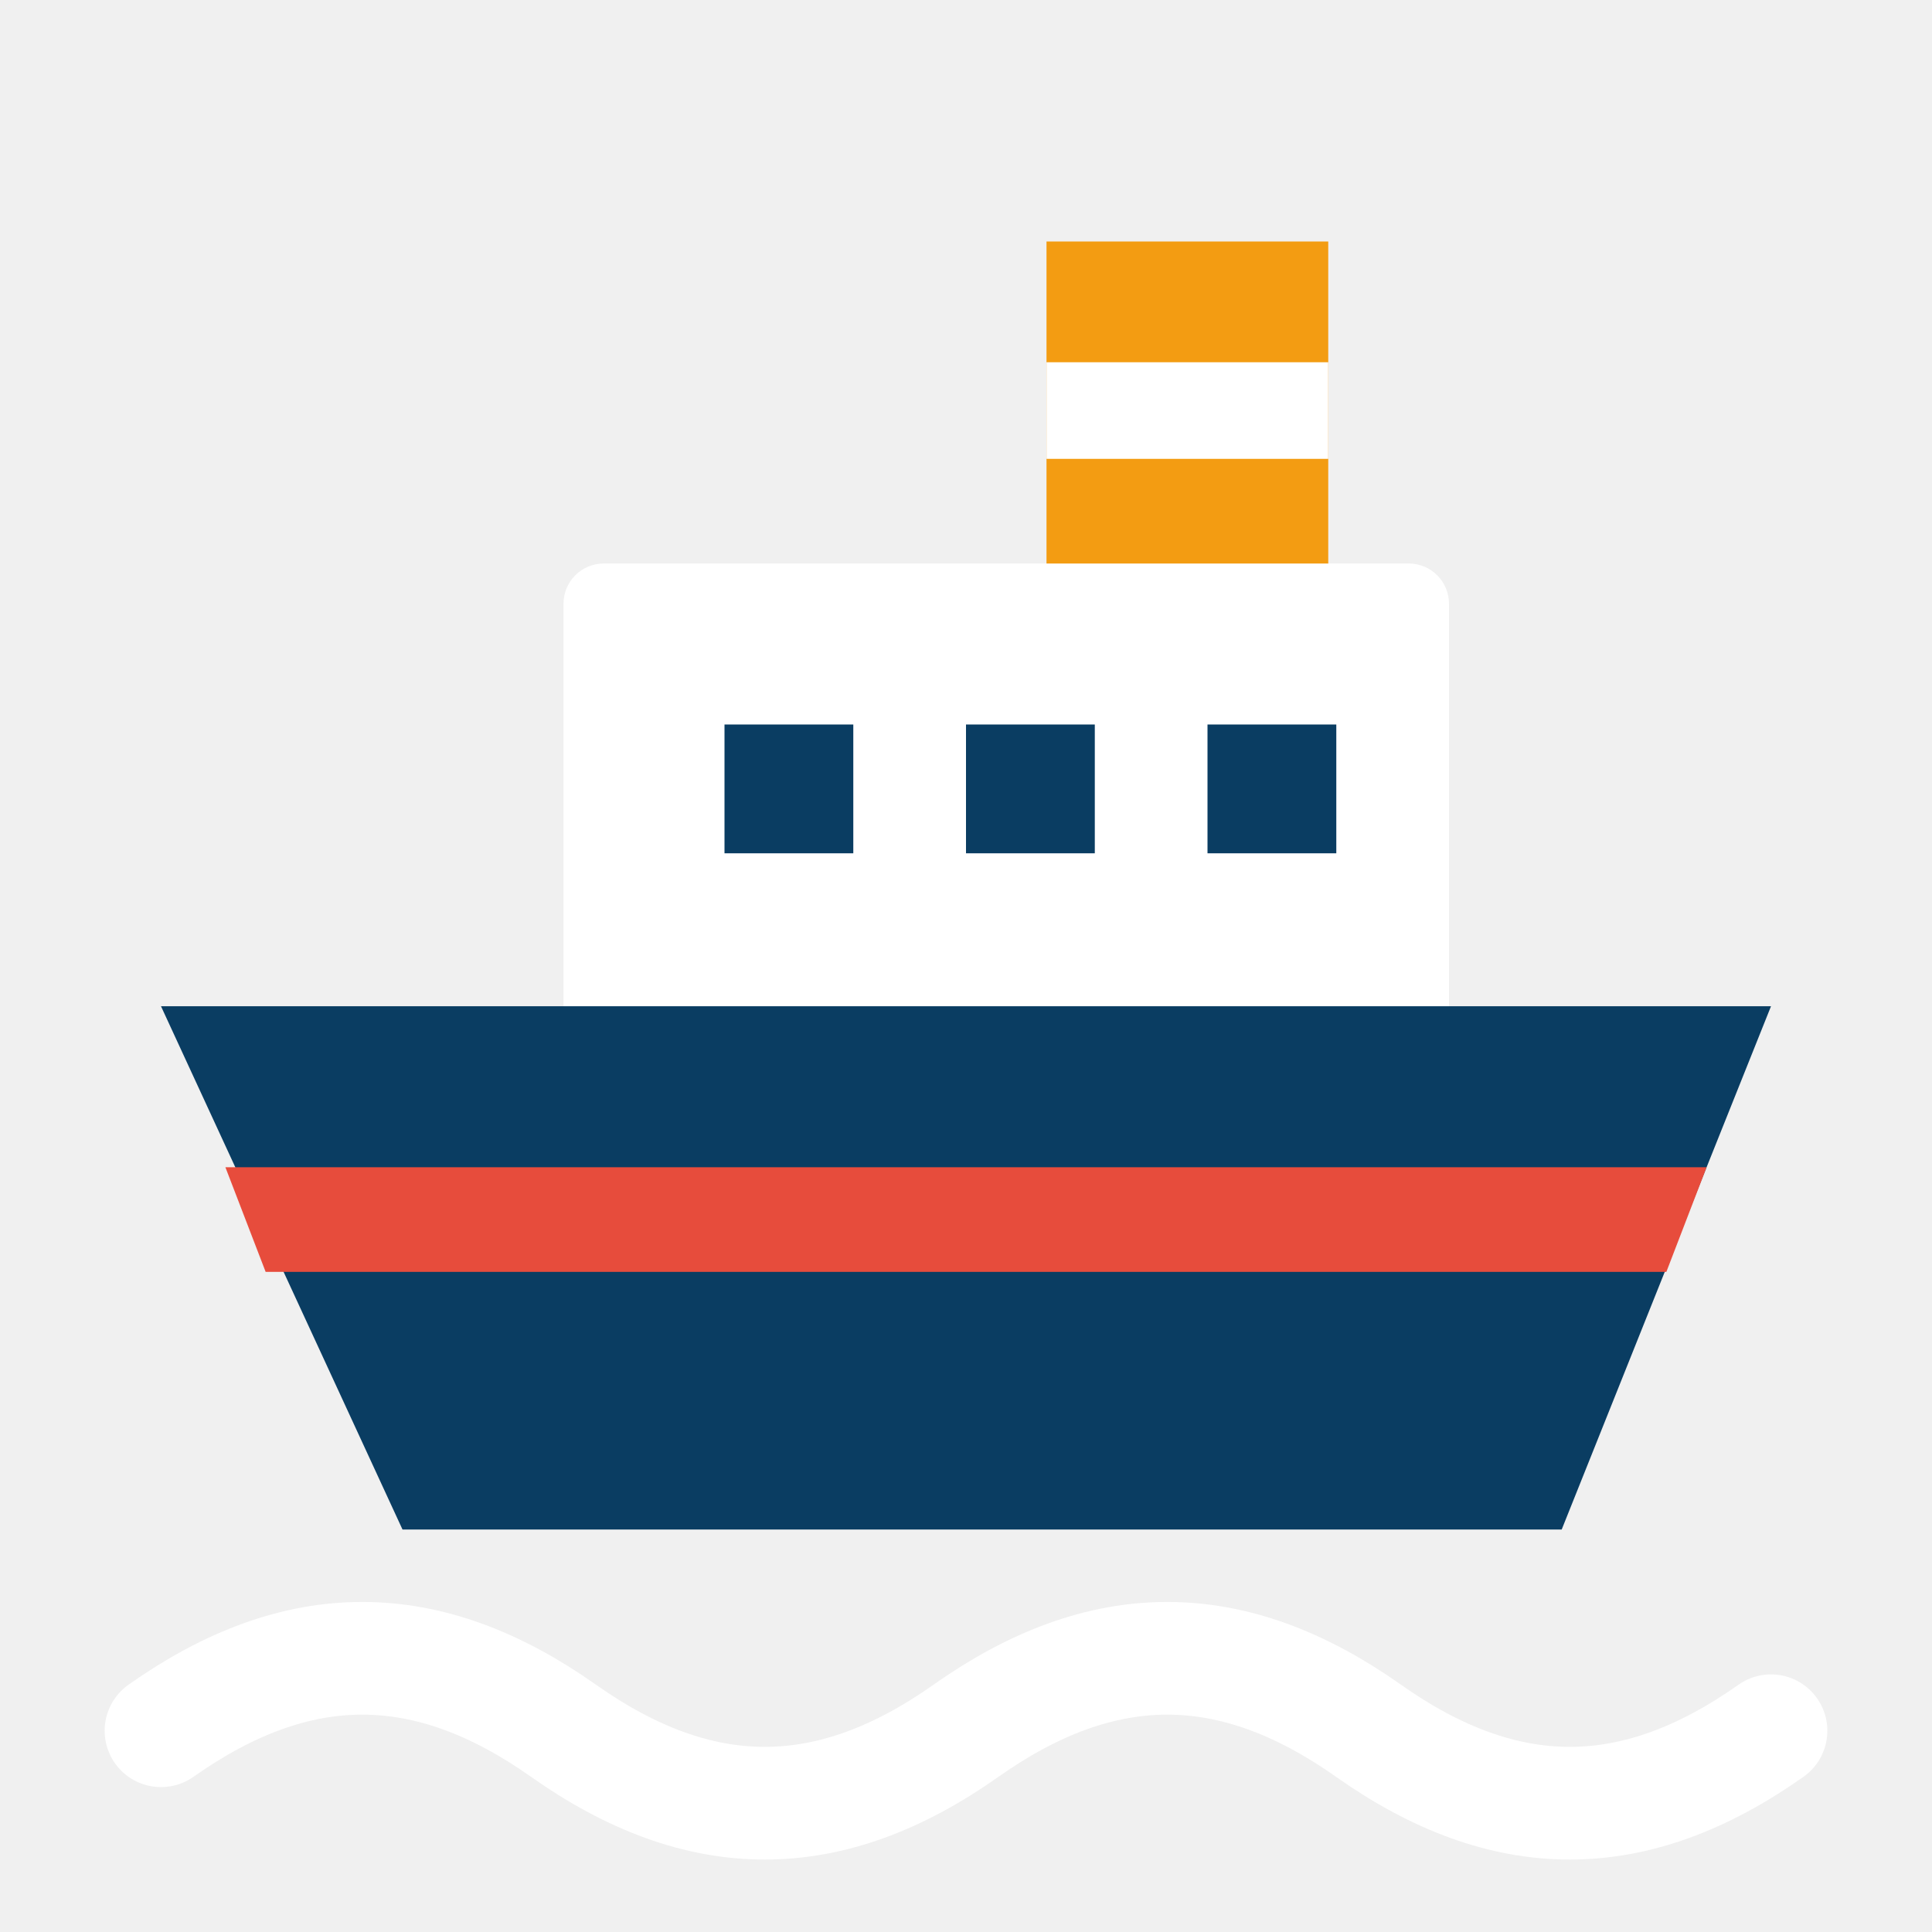
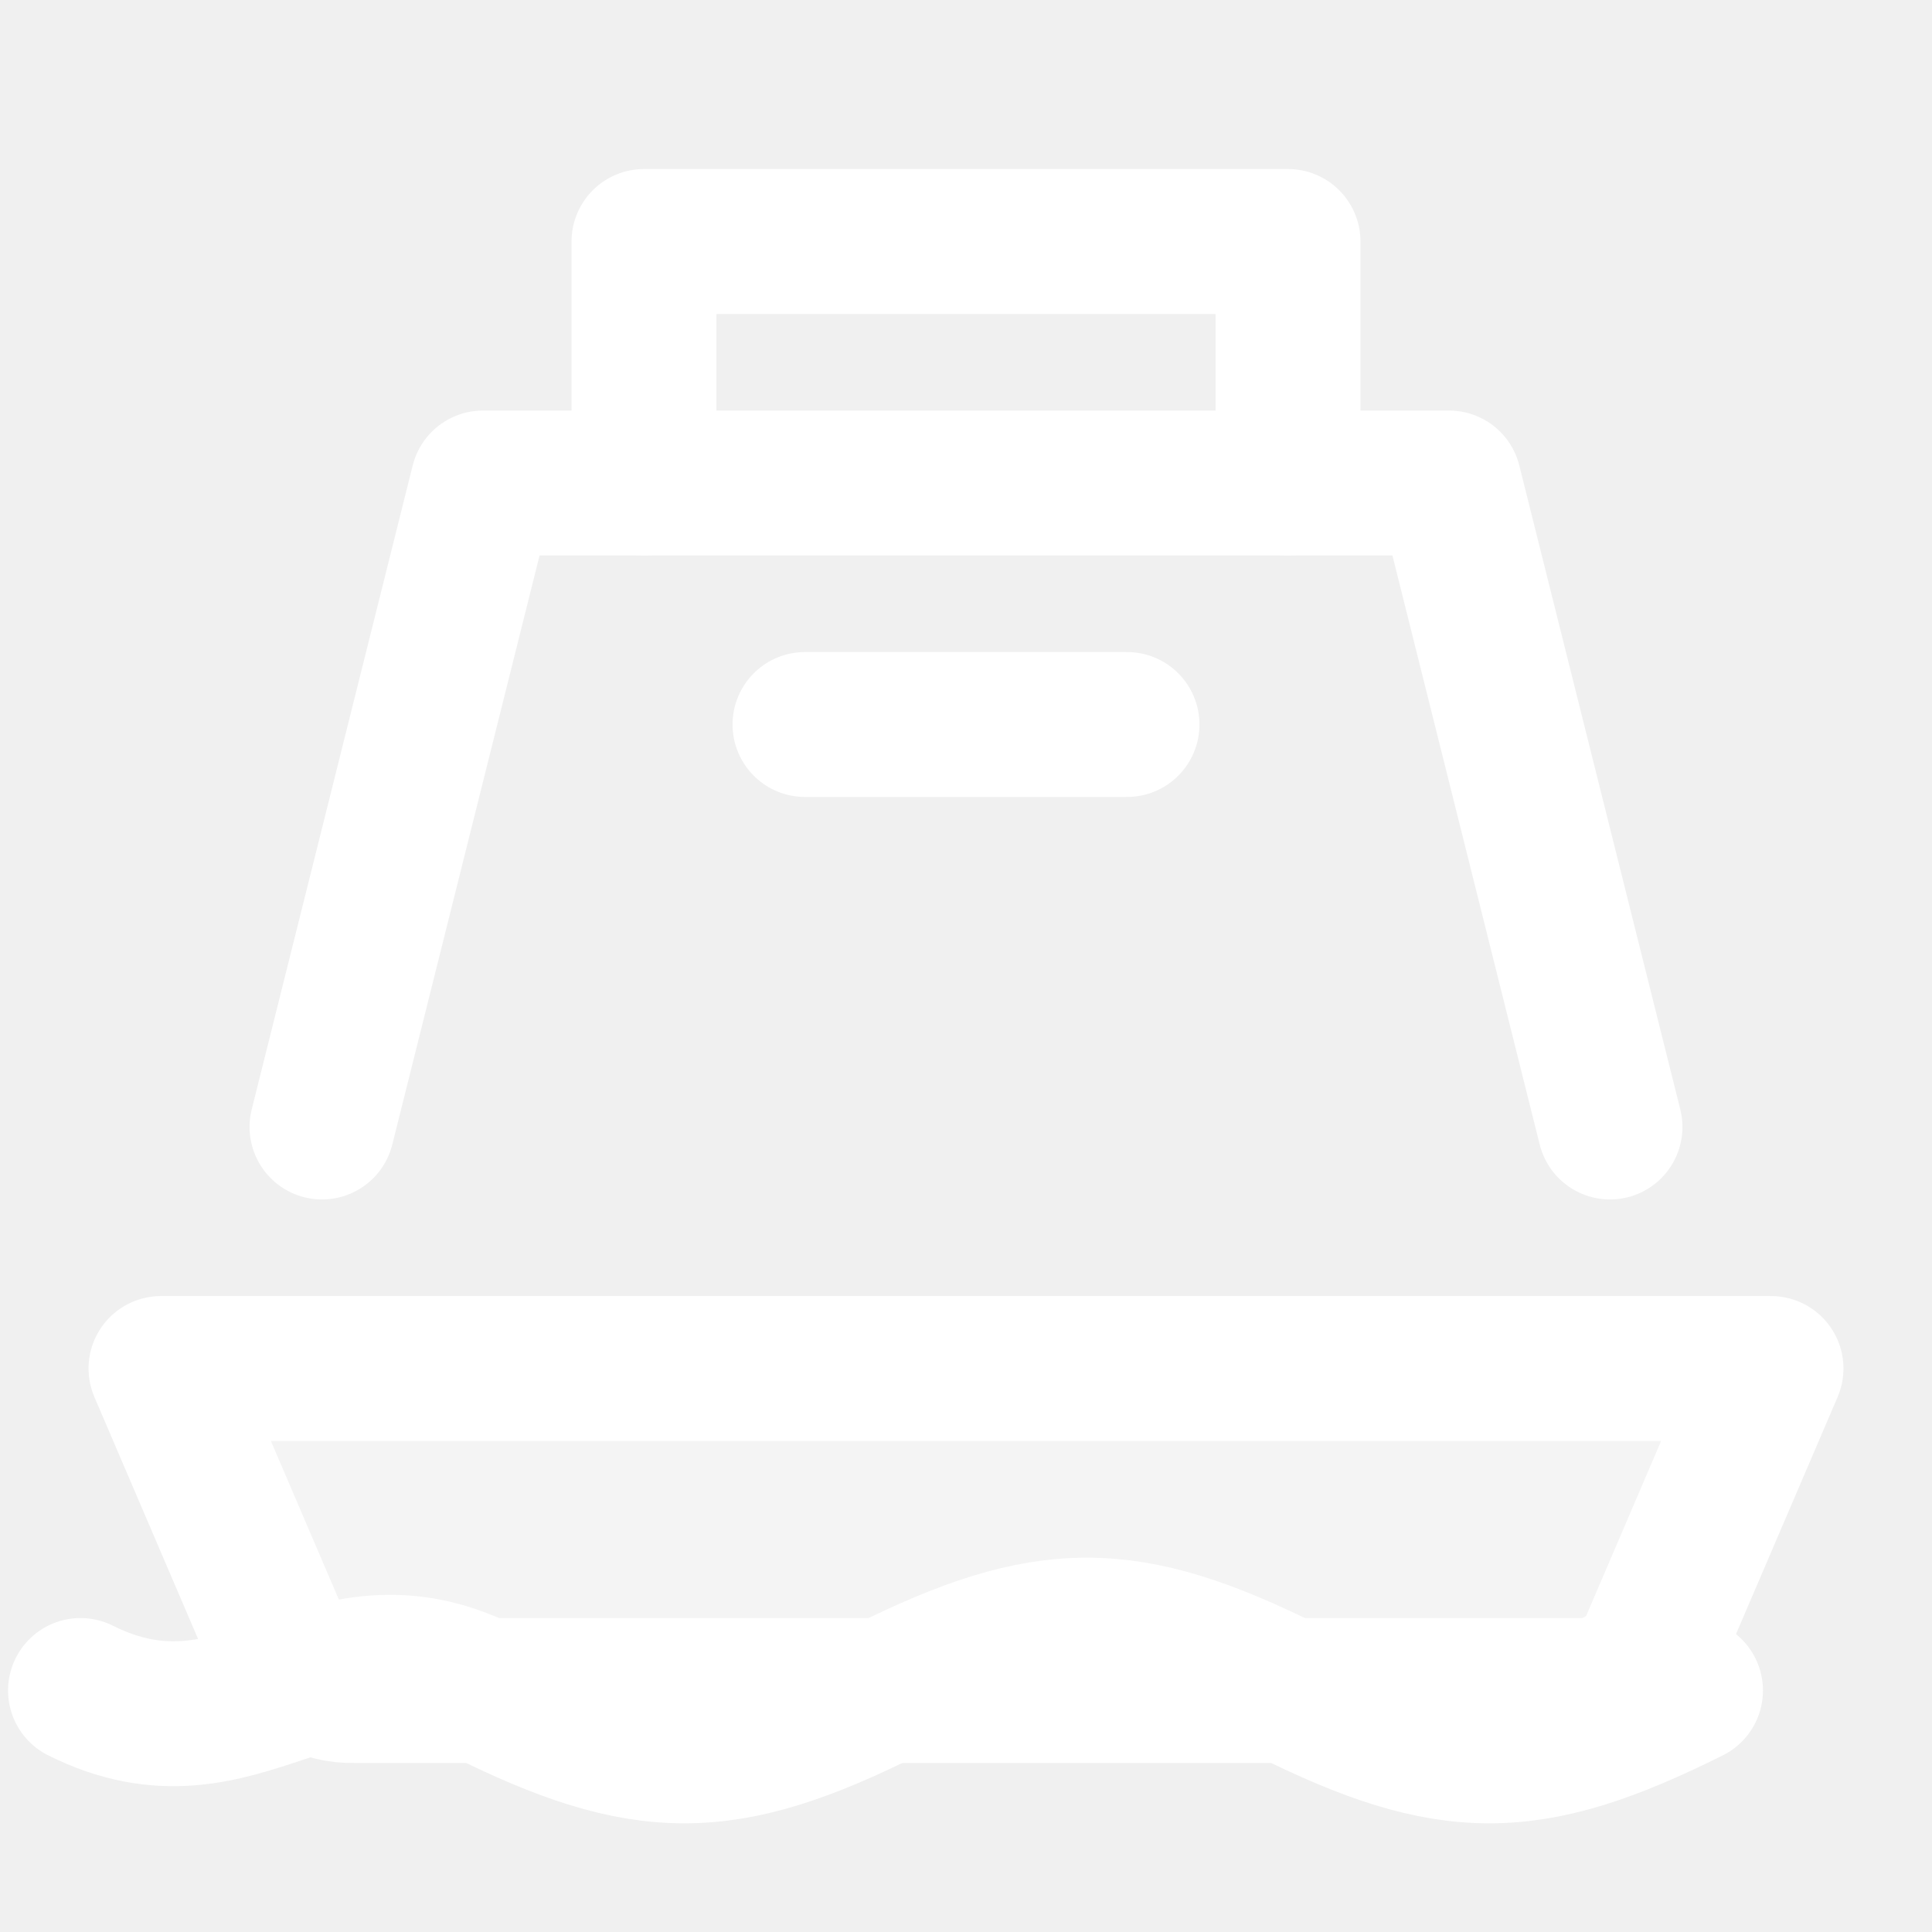
- <svg xmlns="http://www.w3.org/2000/svg" viewBox="0 0 24 24">
-   <rect x="13" y="3" width="3.5" height="5" fill="#F39C12" />
-   <rect x="13" y="4.5" width="3.5" height="1.2" fill="#FFFFFF" />
-   <rect x="7" y="7" width="11" height="6" rx="0.5" fill="#FFFFFF" />
-   <path fill="#0A3D62" d="M9 9h1.6v1.6H9zm3 0h1.6v1.6H12zm3 0h1.6v1.6H15z" />
-   <path fill="#0A3D62" d="M2 12.5h20l-2.6 6.5H5z" />
-   <path fill="#E74C3C" d="M2.8 14.5h18.4l-.5 1.3H3.3z" />
-   <path fill="none" stroke="#FFFFFF" stroke-width="1.4" stroke-linecap="round" d="M2 21.5c1.7-1.2 3.3-1.2 5 0s3.3 1.2 5 0 3.3-1.2 5 0 3.3 1.2 5 0" />
+ <svg xmlns="http://www.w3.org/2000/svg" viewBox="0 0 24 24" fill="none" stroke="#FFFFFF" stroke-width="1.8" stroke-linecap="round" stroke-linejoin="round">
+   <path d="M4 14l2-8h12l2 8" />
+   <path d="M2 17l1.5 3.5a1 1 0 0 0 .9.5h15.2a1 1 0 0 0 .9-.5L22 17H2z" fill="rgba(255,255,255,0.25)" />
+   <path d="M8 6V3h8v3" />
+   <path d="M10 9h4" />
+   <path d="M1 21c2 1 3-1 5 0s3 1 5 0 3-1 5 0 3 1 5 0" />
</svg>
